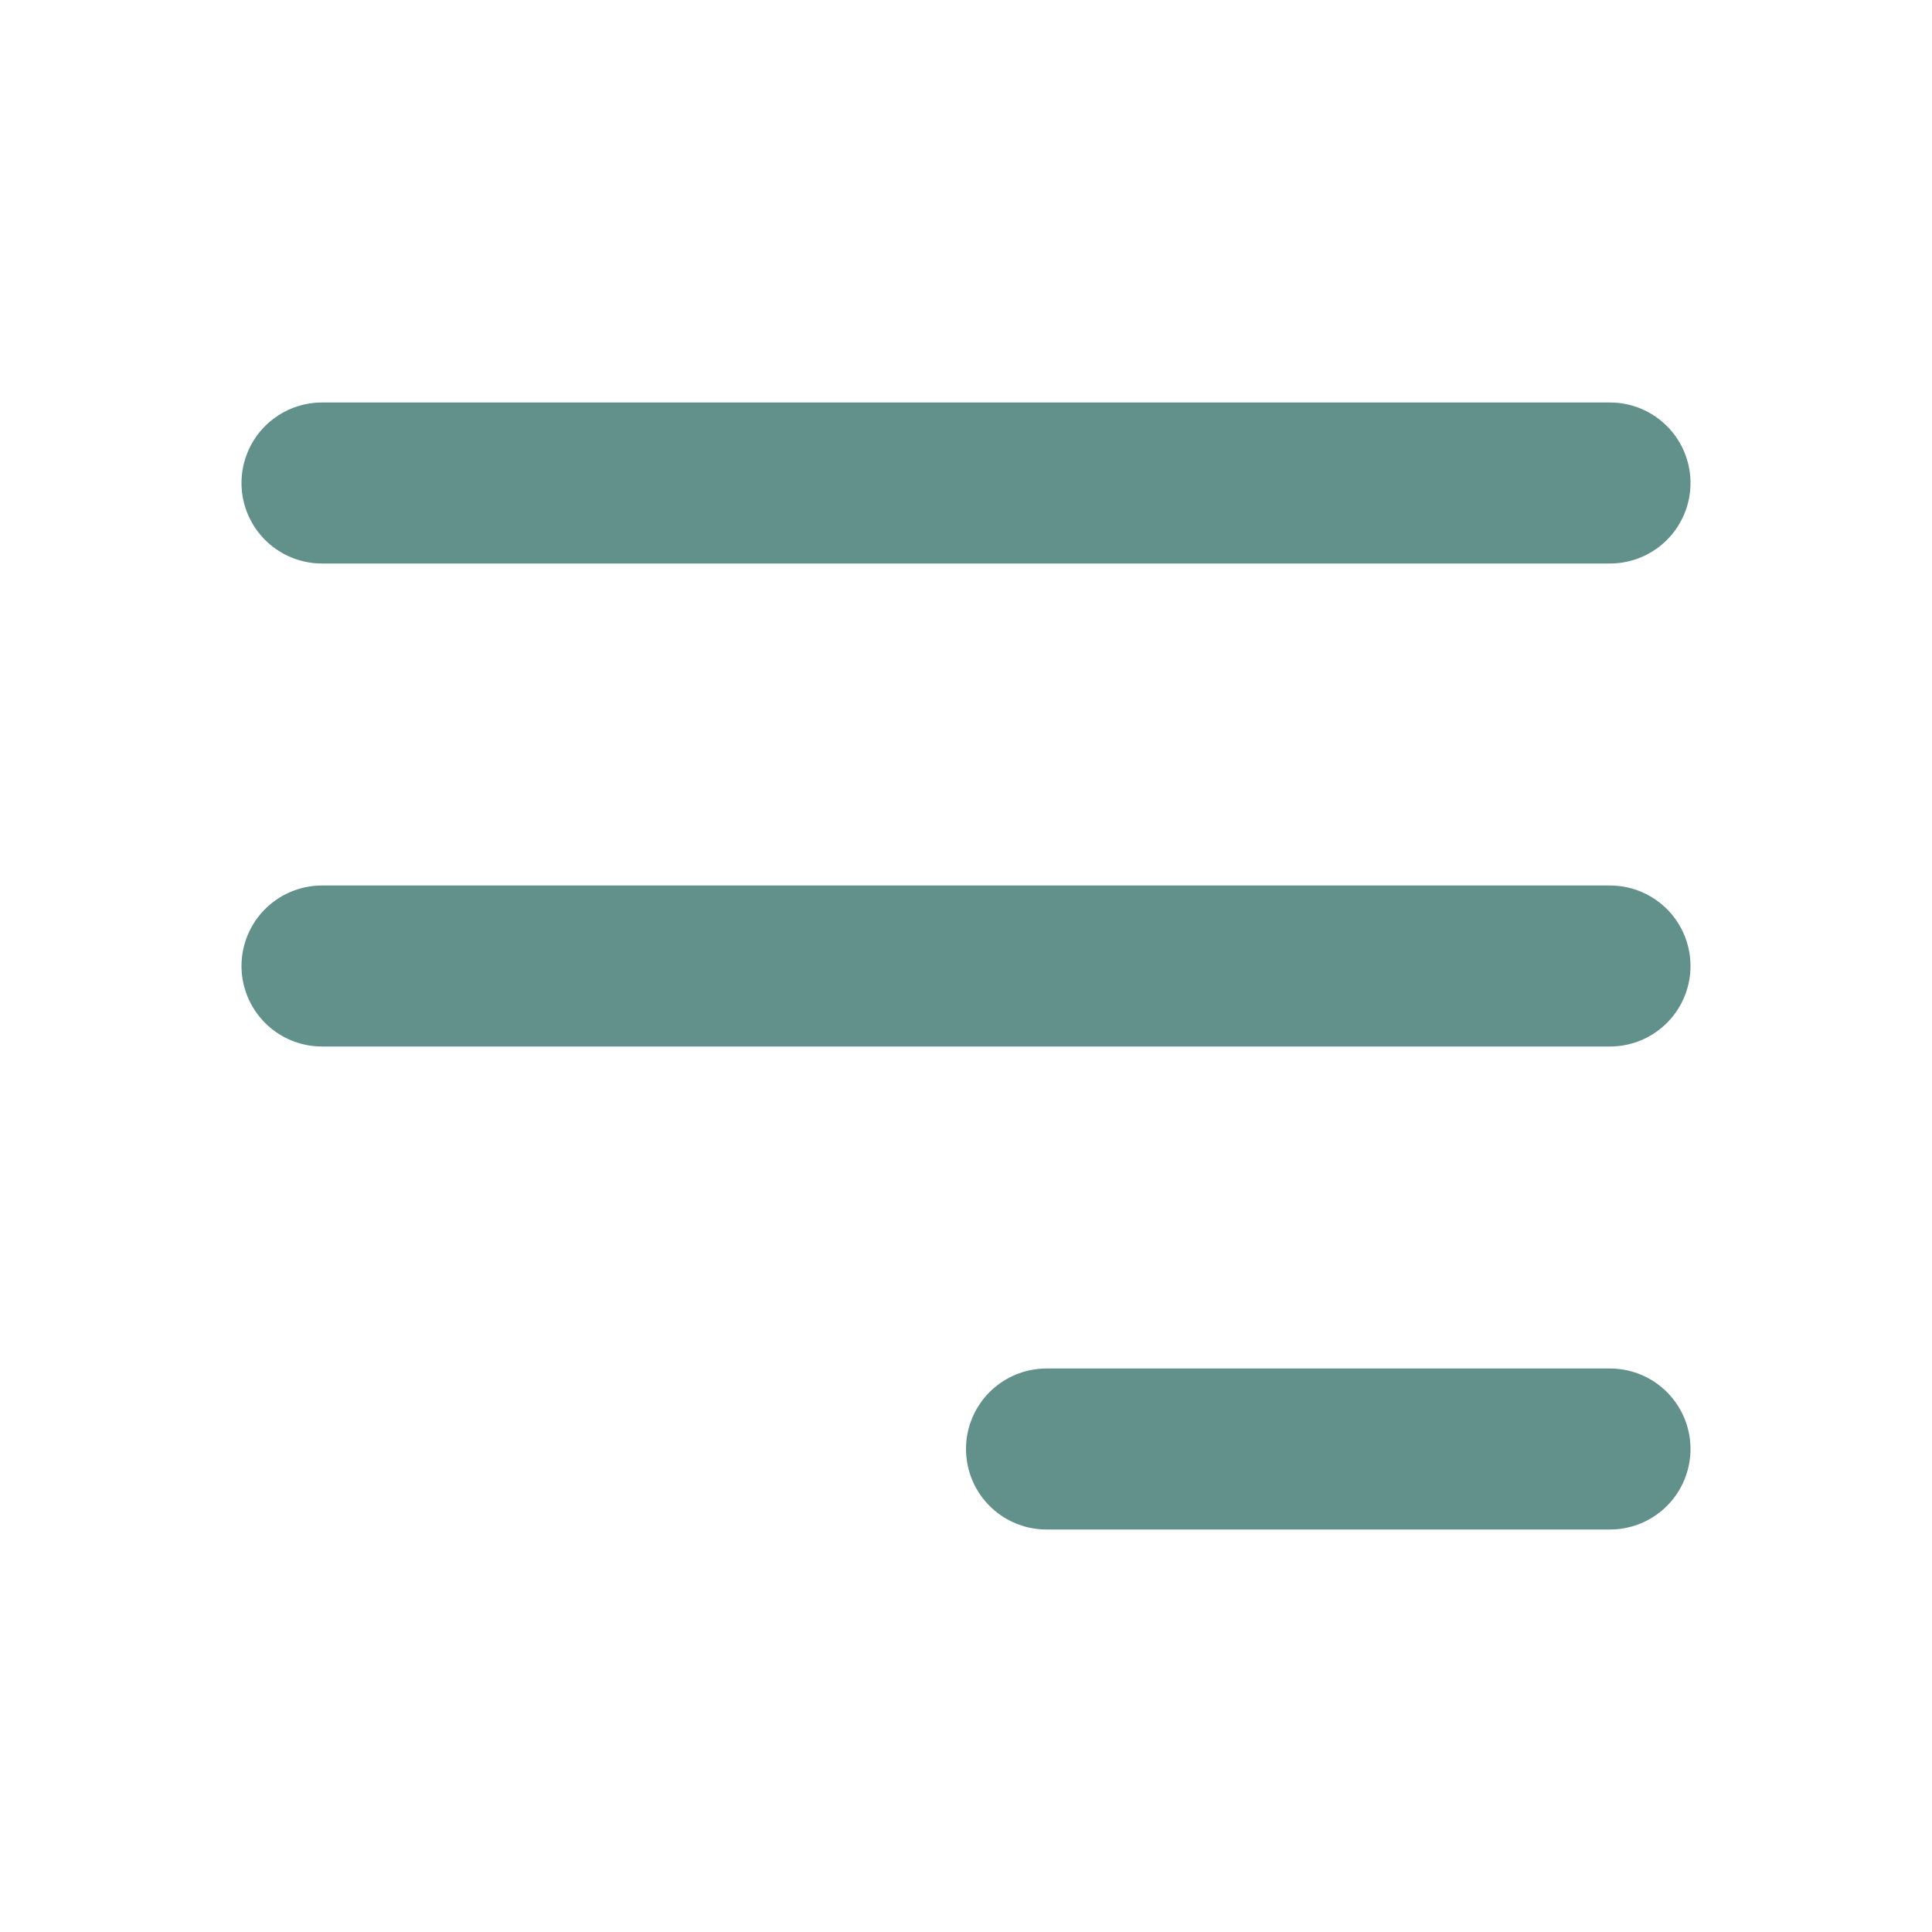
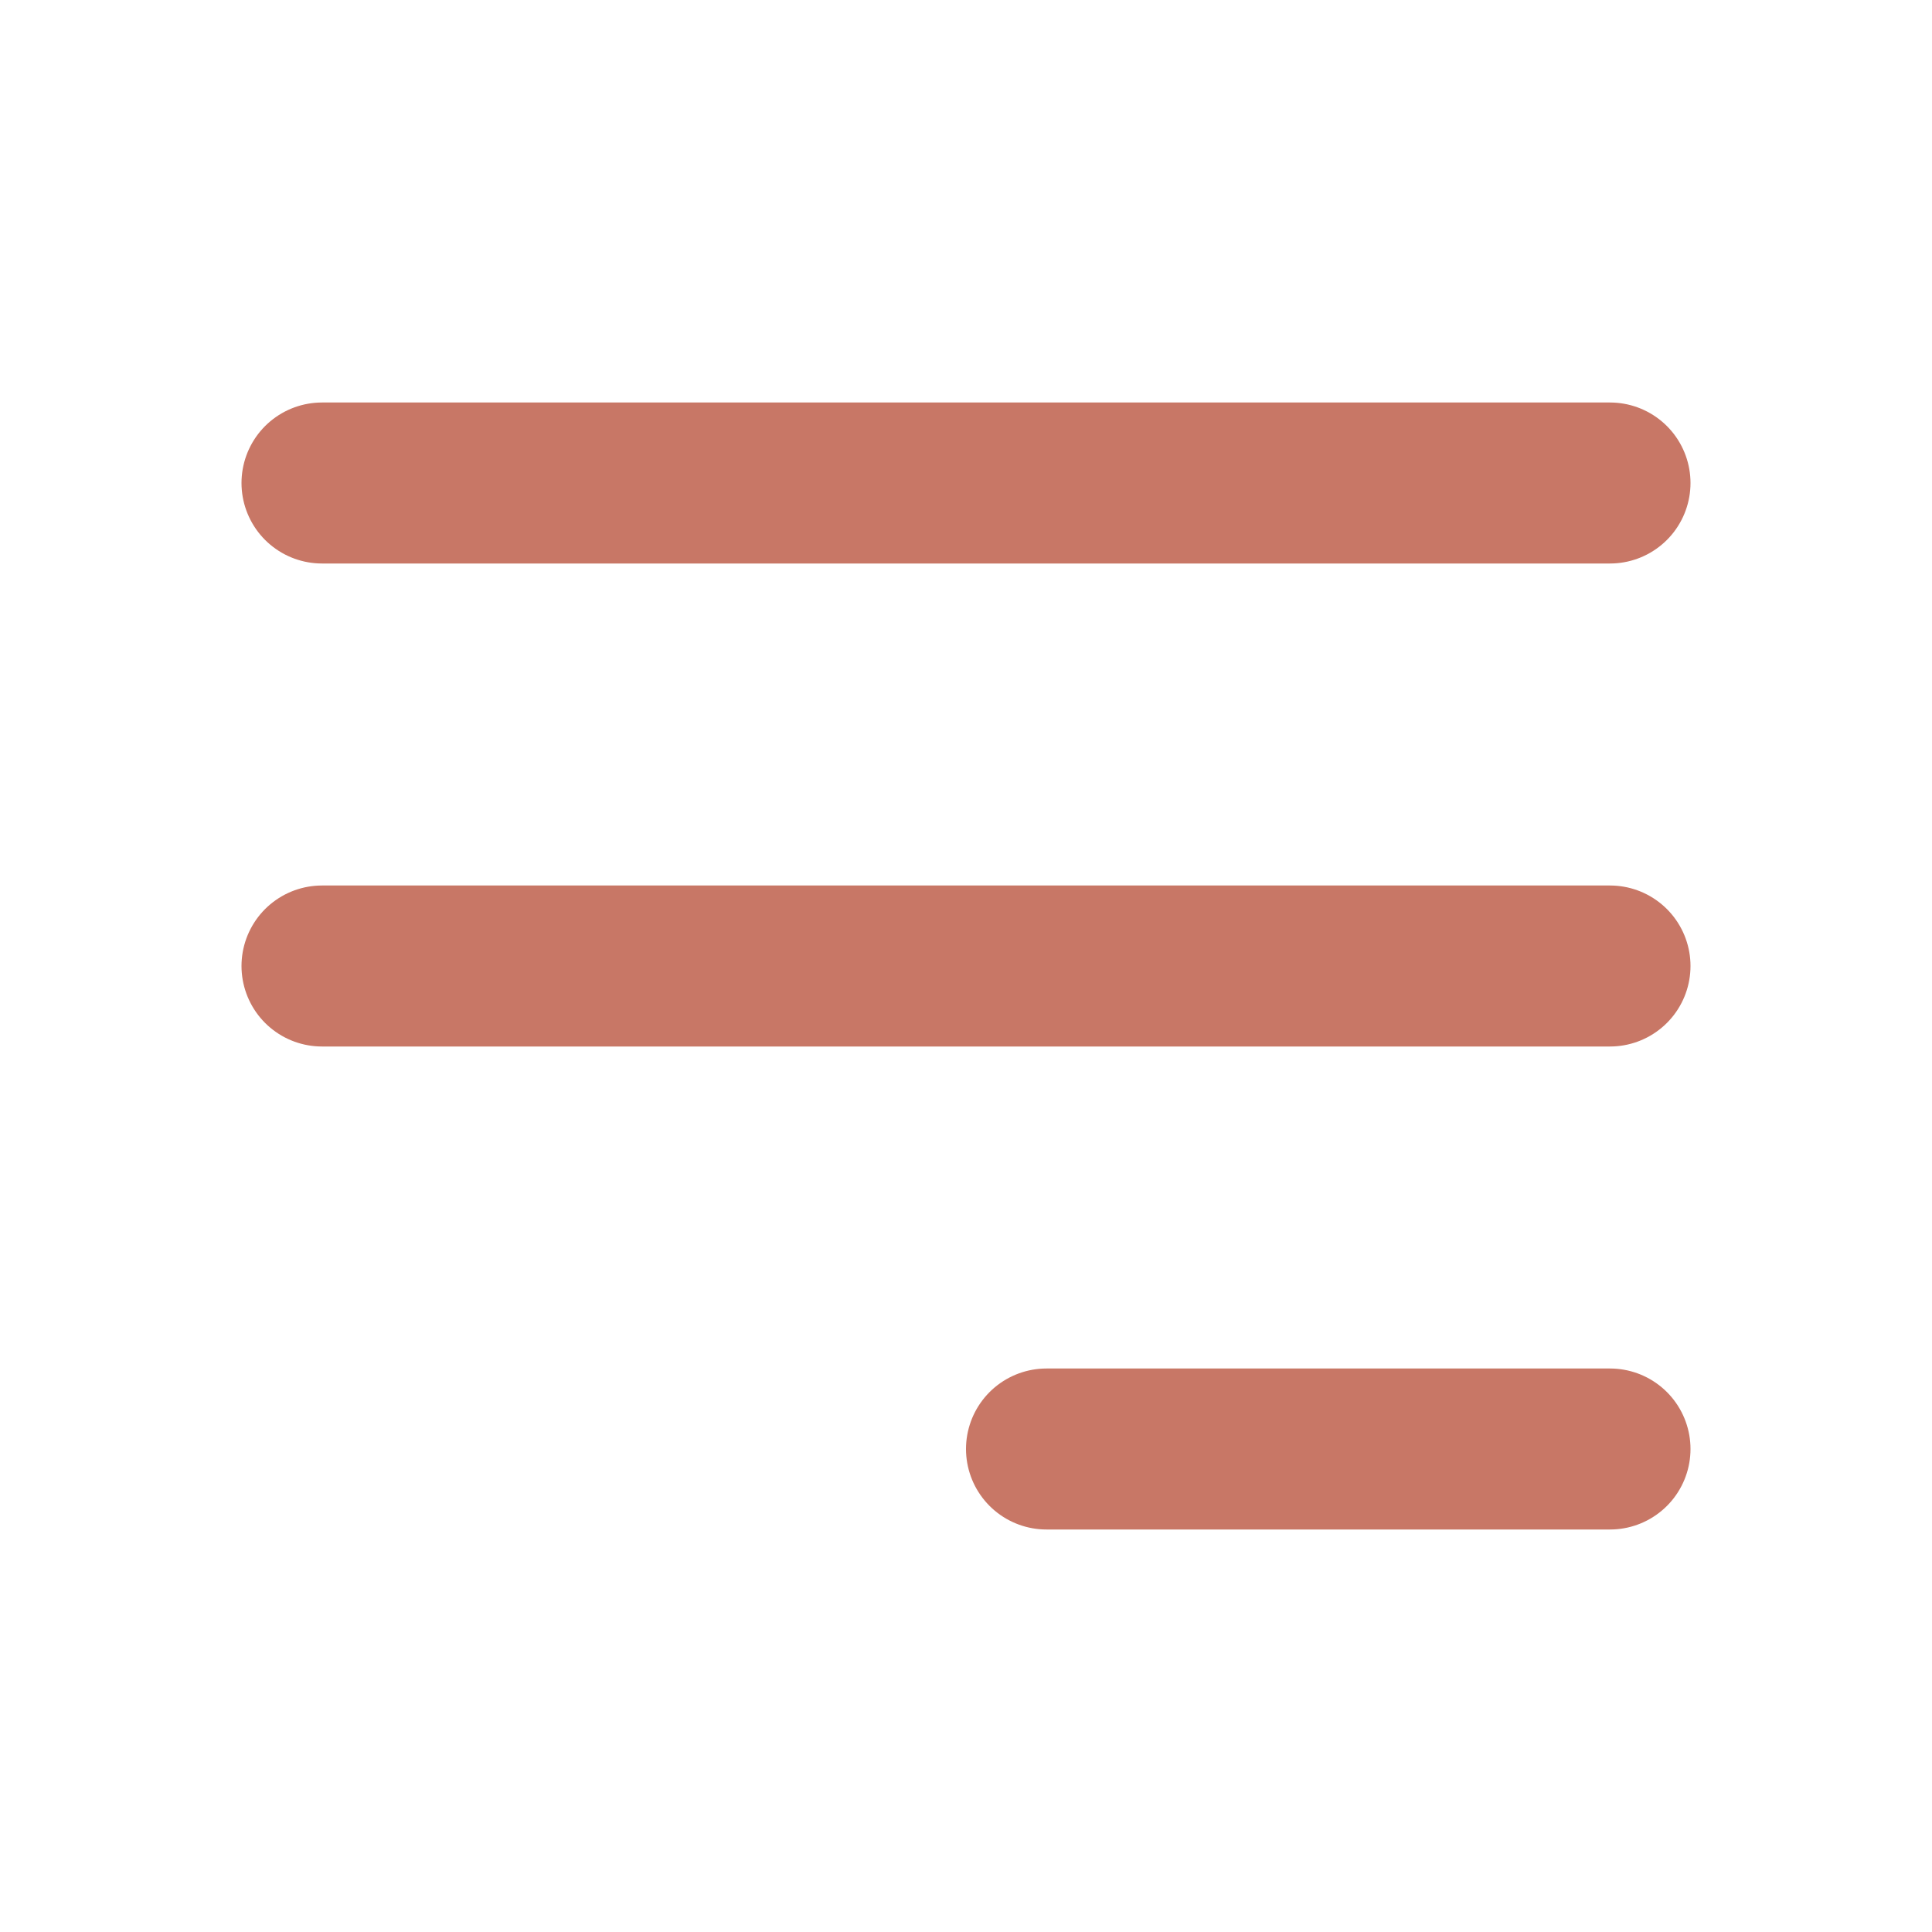
- <svg xmlns="http://www.w3.org/2000/svg" class="w-6 h-6" fill="none" stroke="#62908a" viewBox="0 0 24 24">
+ <svg xmlns="http://www.w3.org/2000/svg" class="w-6 h-6" fill="none" stroke="#C87766" viewBox="0 0 24 24">
  <path d="M4 6h16M4 12h16m-7 6h7" stroke-linecap="round" stroke-linejoin="round" stroke-width="2" />
</svg>
